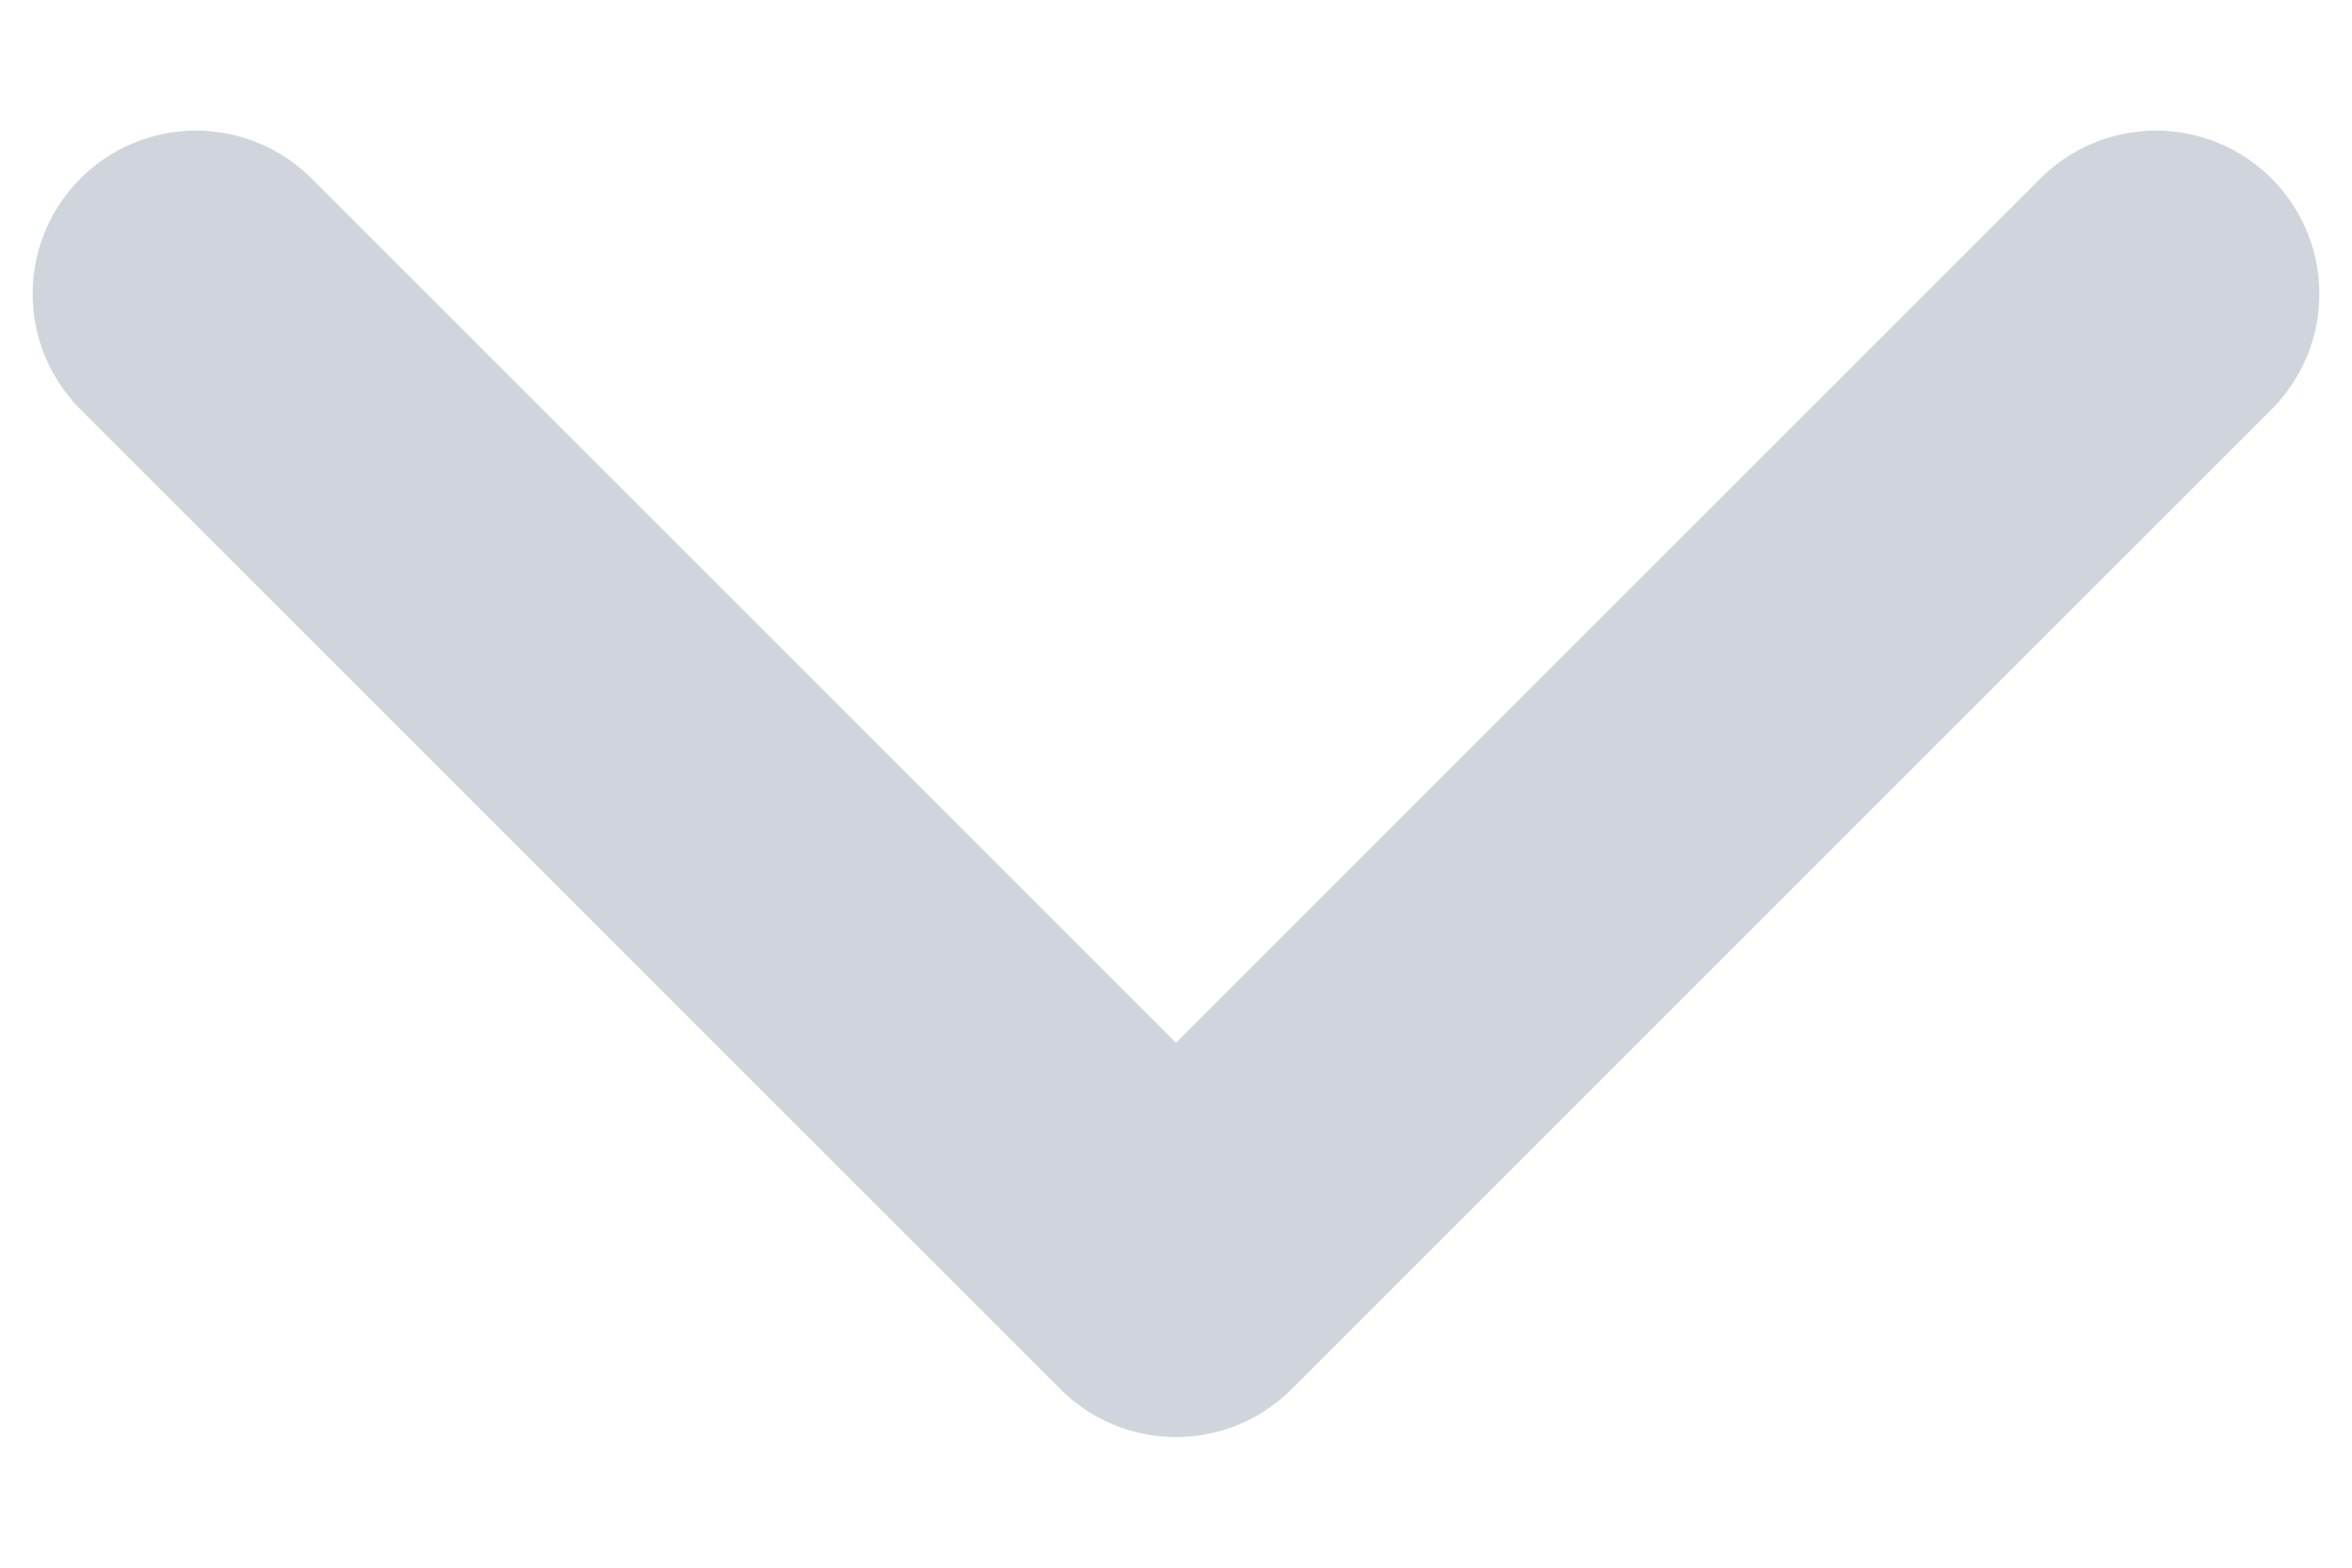
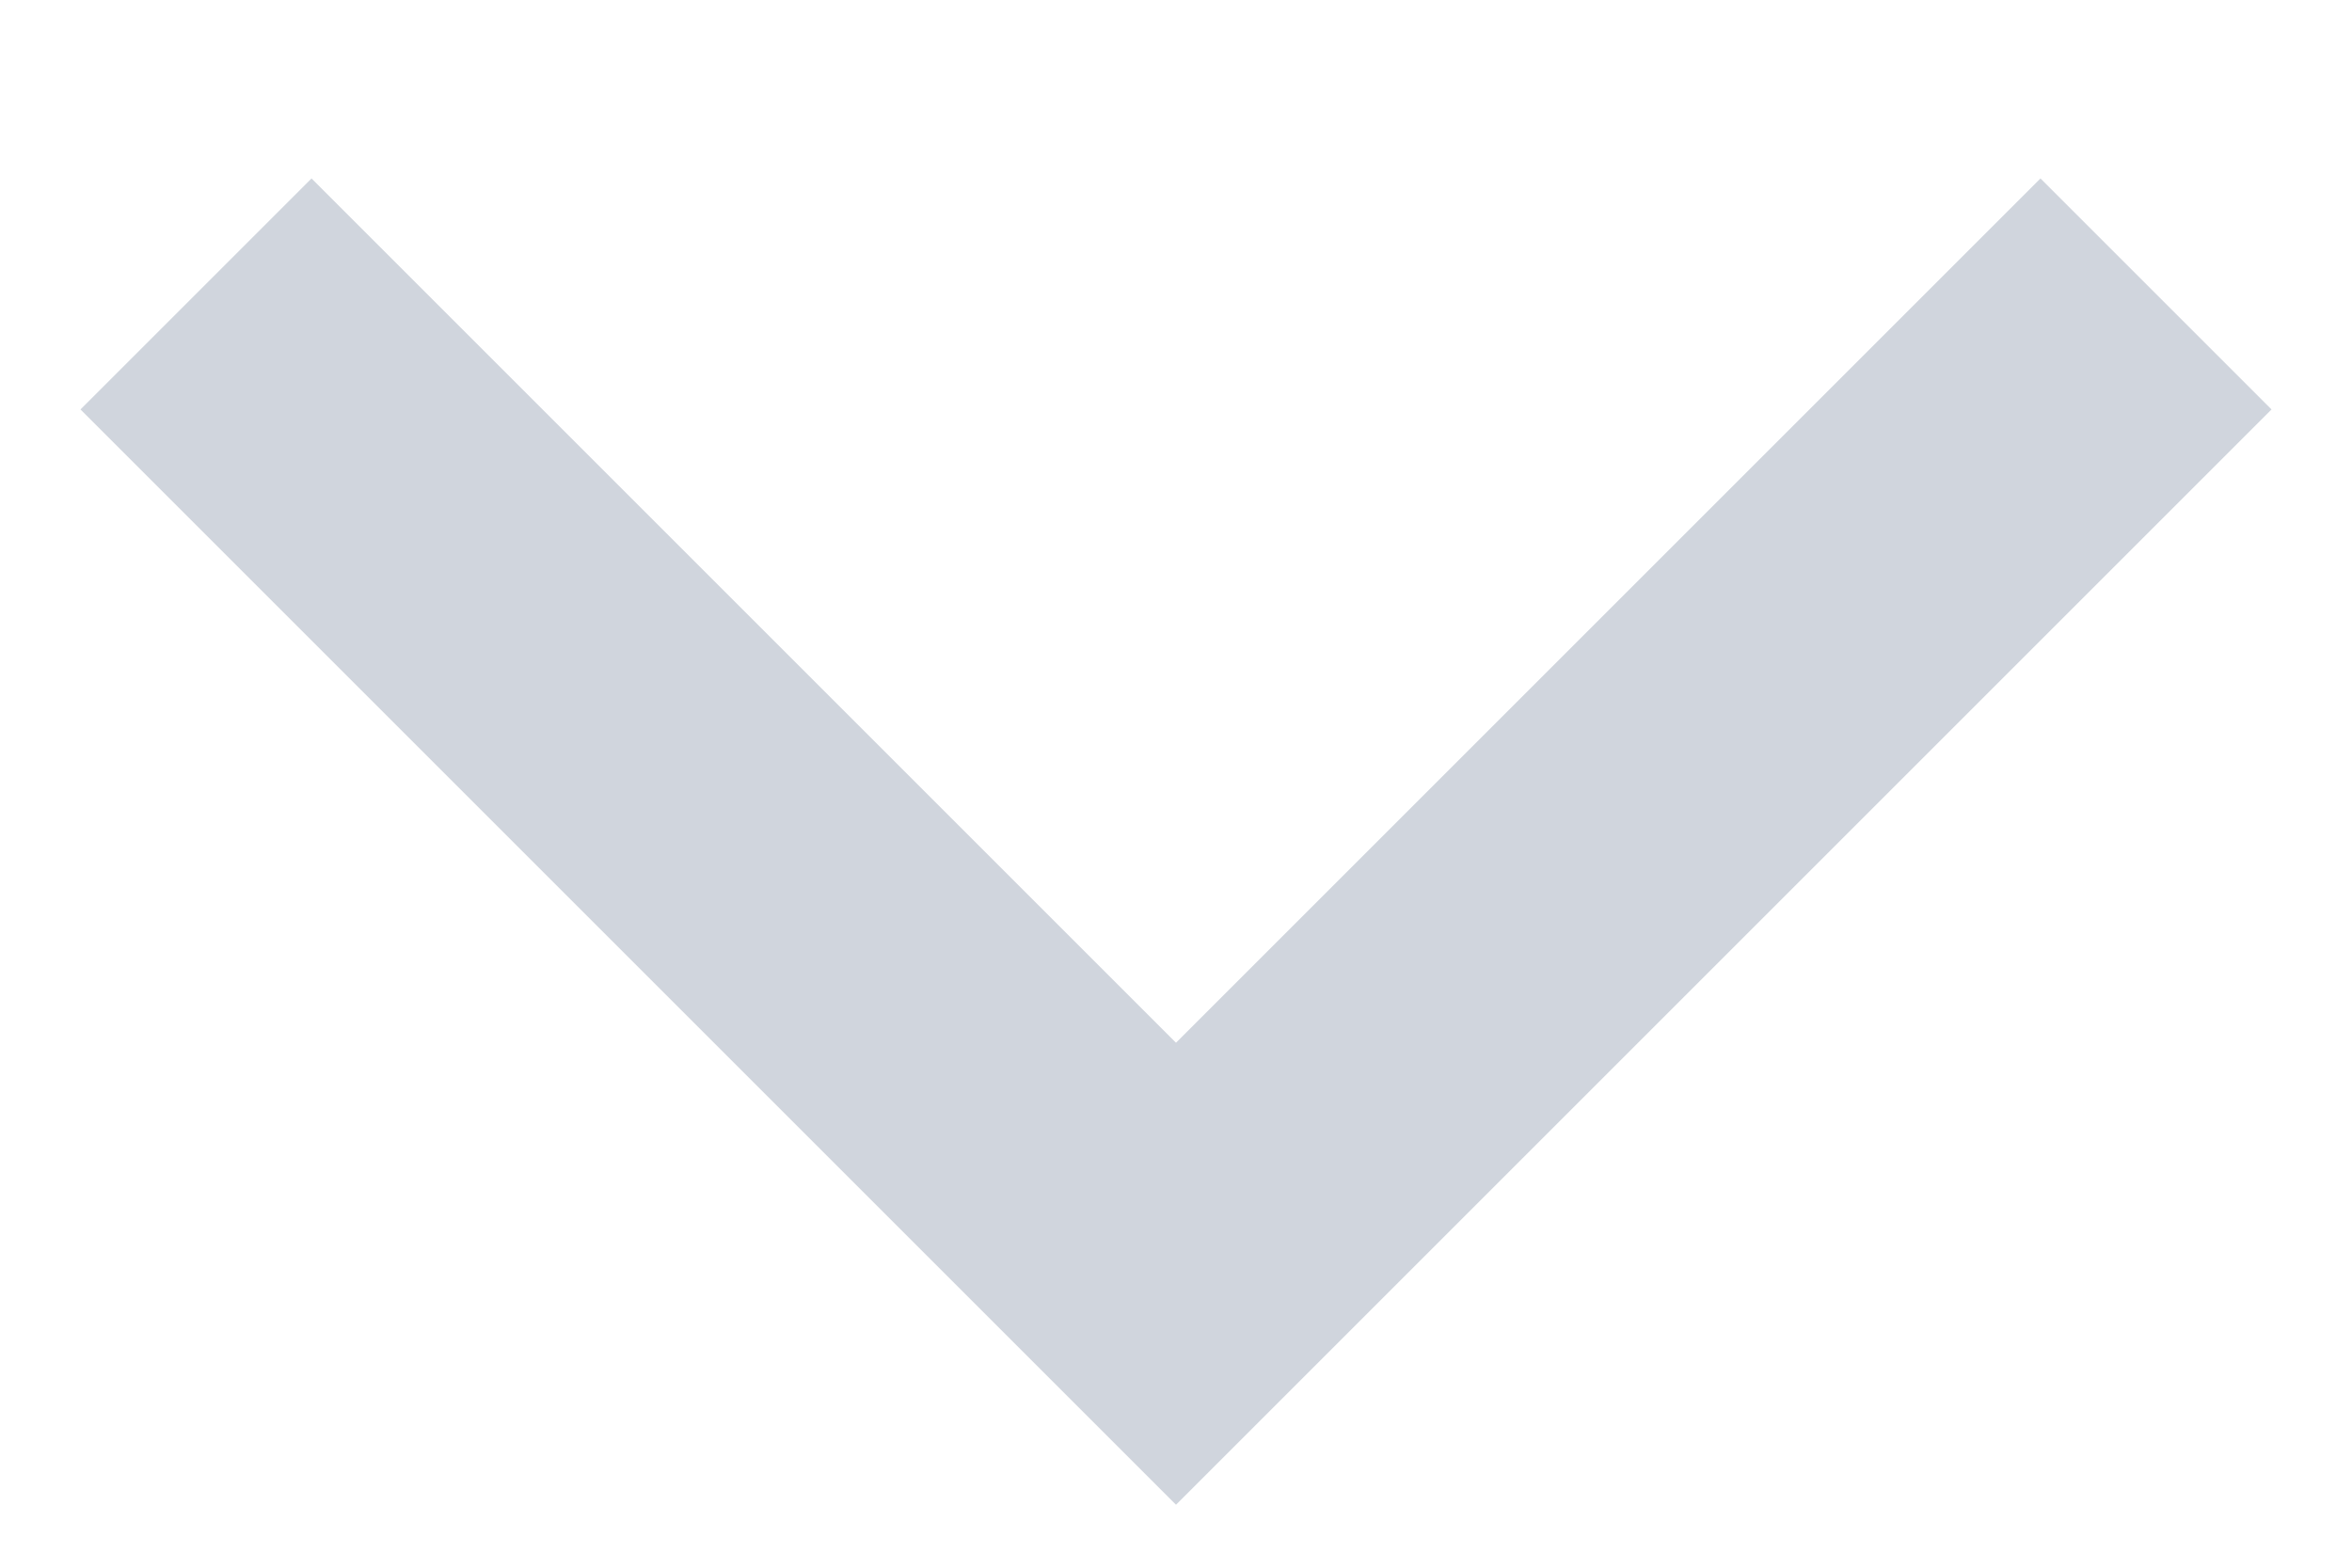
<svg xmlns="http://www.w3.org/2000/svg" width="12" height="8" viewBox="0 0 12 8" fill="none">
-   <path d="M1 1.5L6 6.5L11 1.5" stroke="#D0D5DD" stroke-width="1.667" stroke-linecap="round" stroke-linejoin="round" />
+   <path d="M1 1.5L6 6.5L11 1.5" stroke="#D0D5DD" stroke-width="1.667" strokeLinecap="round" strokeLinejoin="round" />
</svg>
